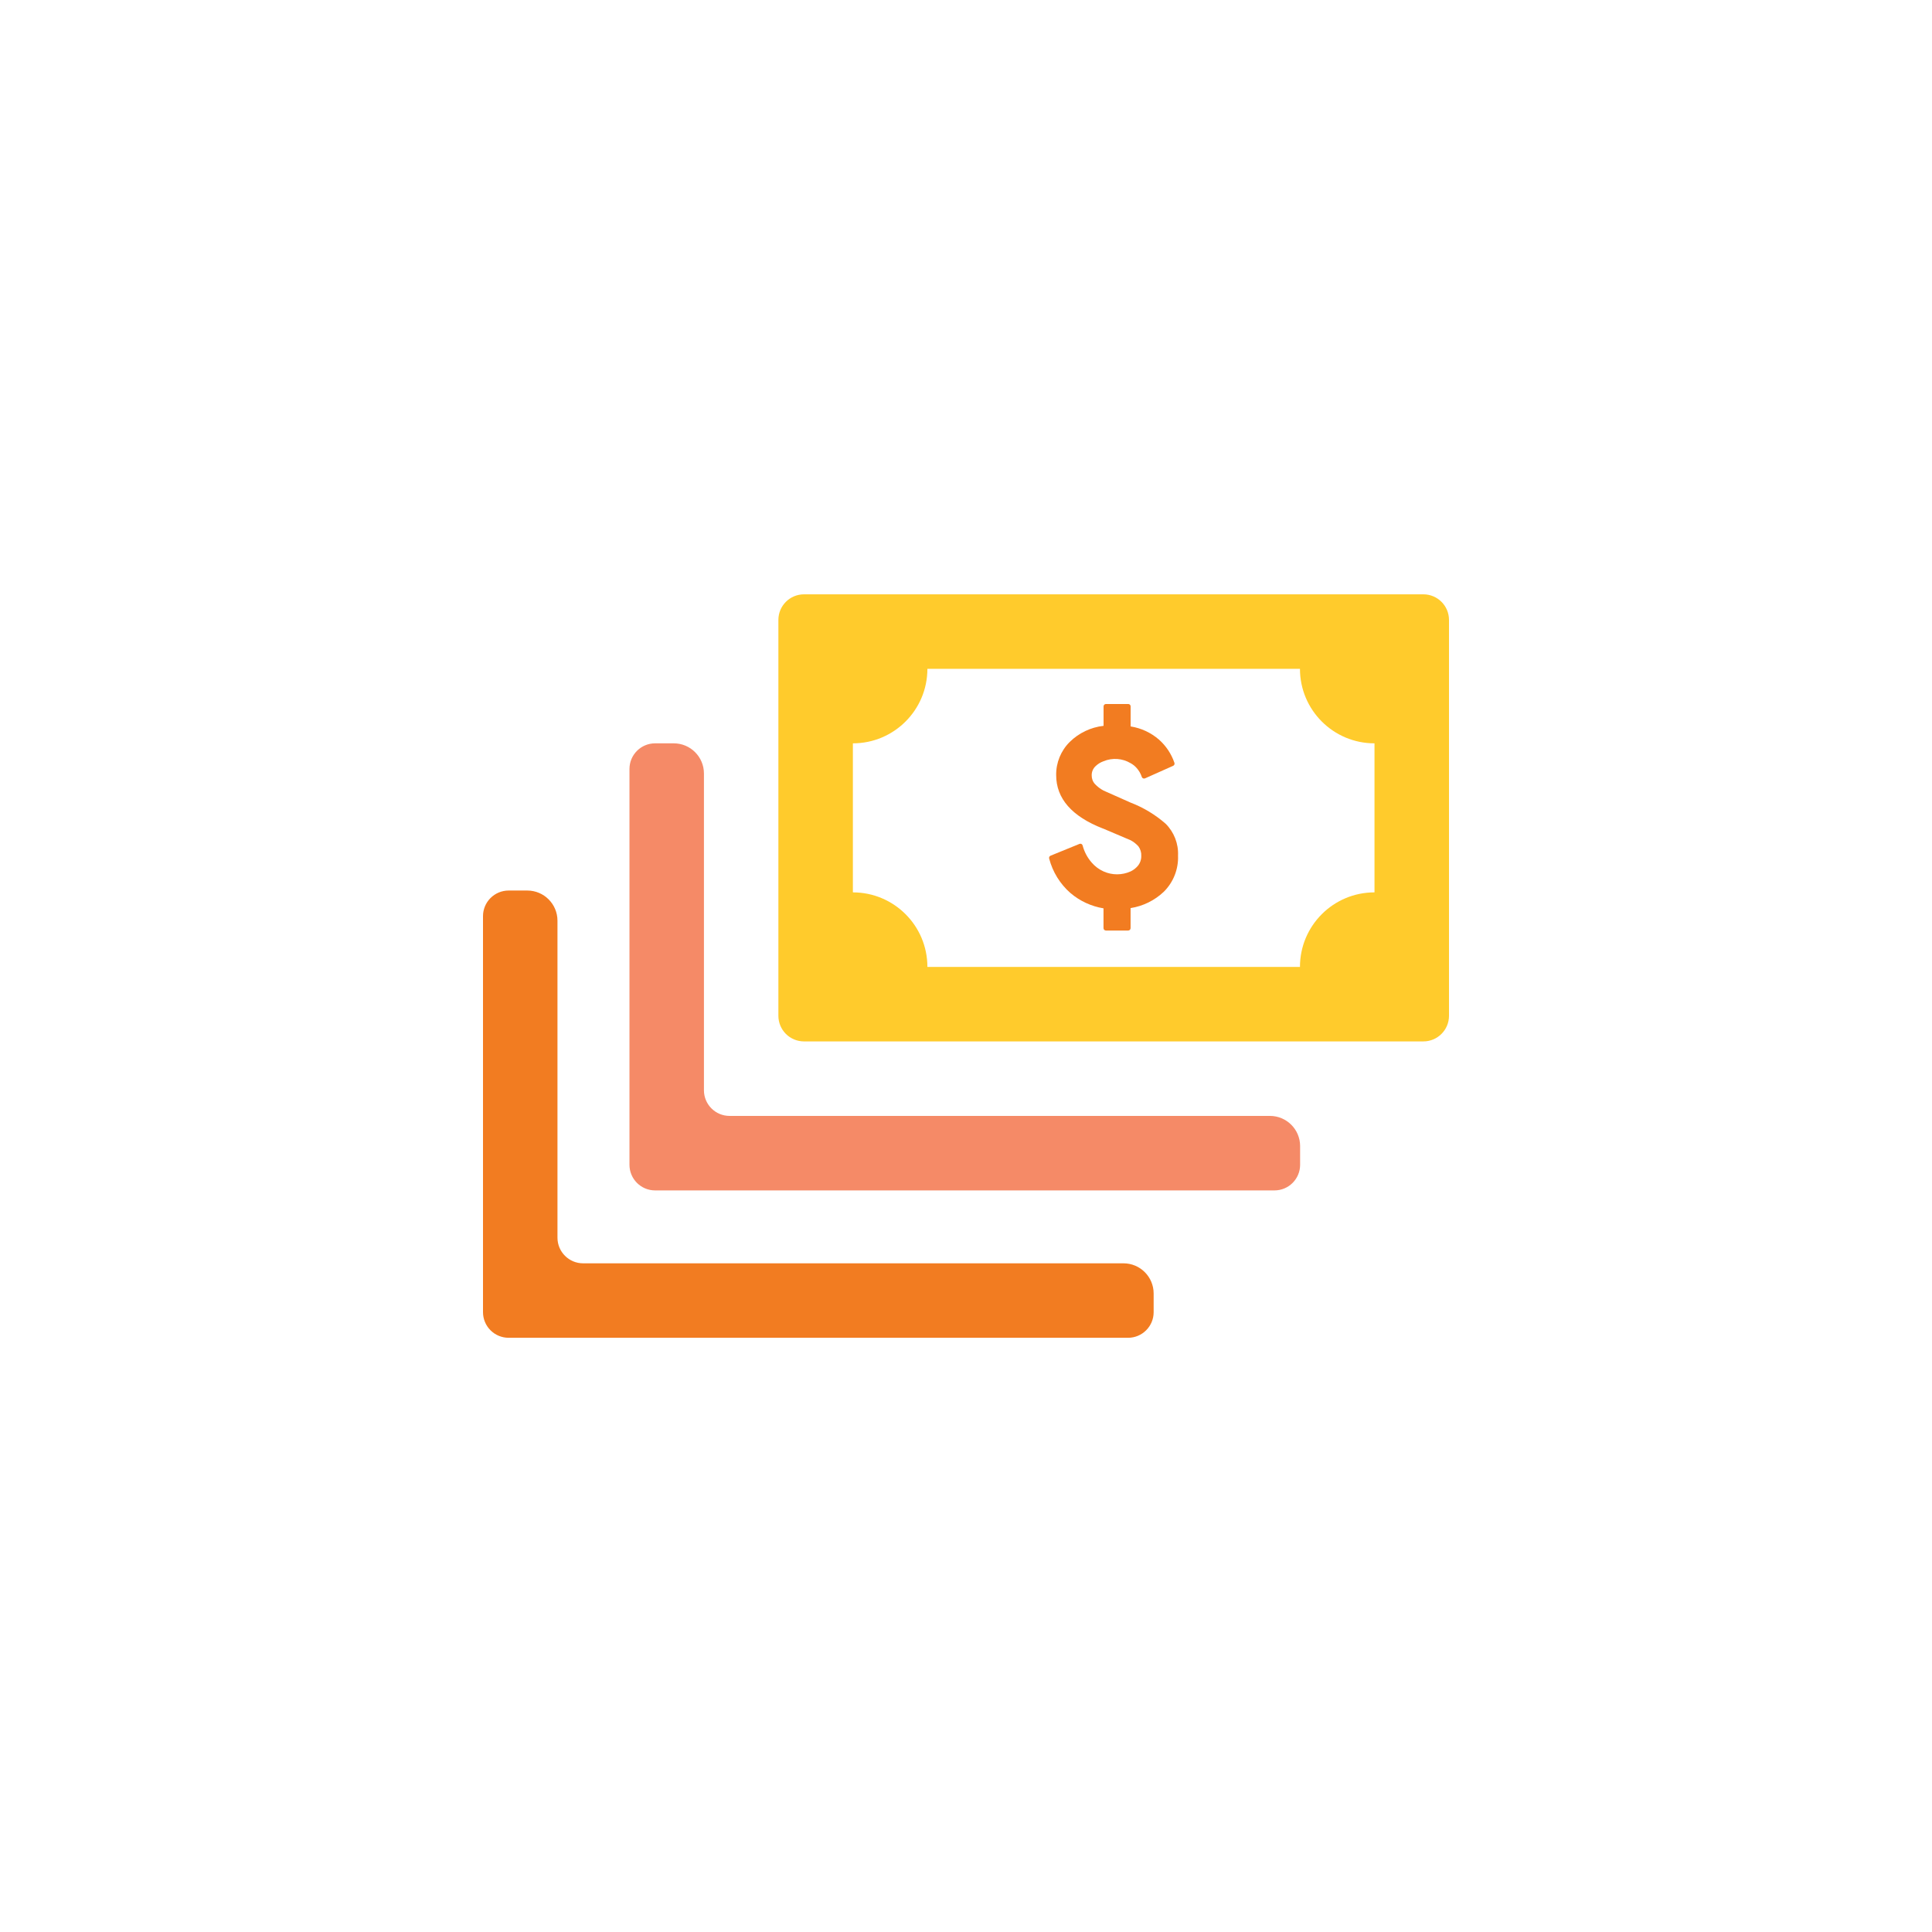
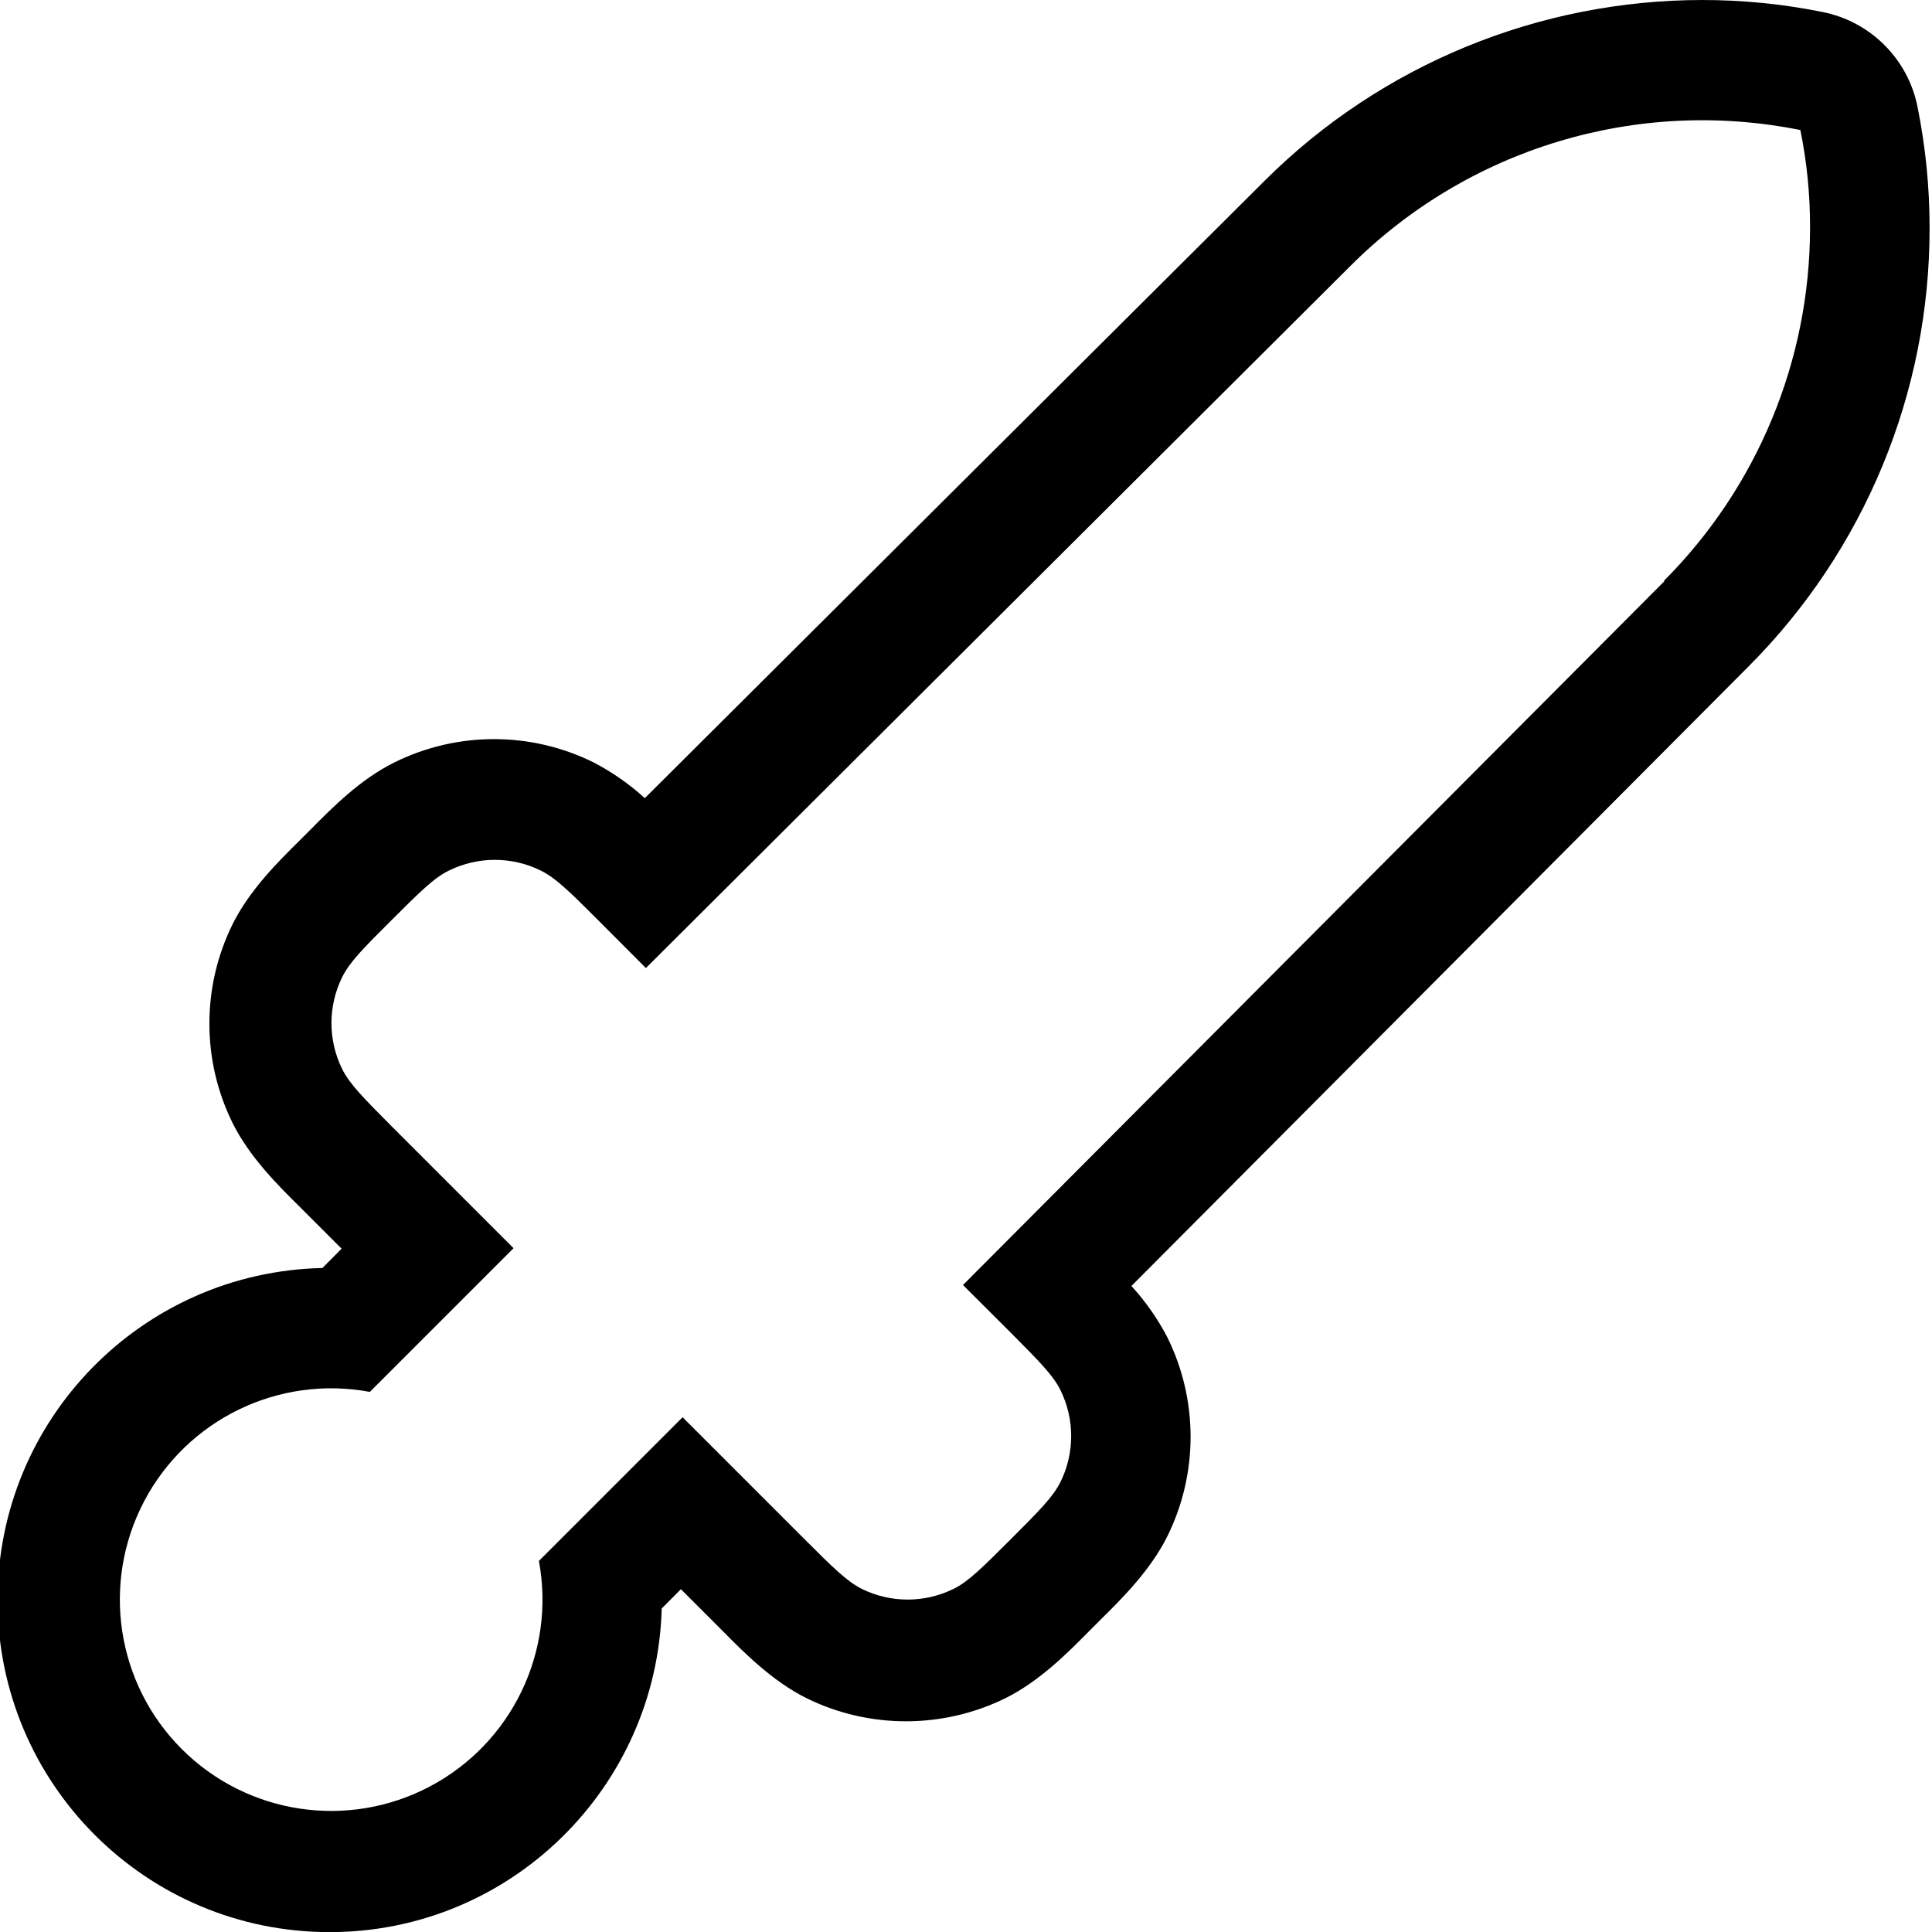
- <svg xmlns="http://www.w3.org/2000/svg" width="64" height="64" viewBox="0 0 64 64">
-   <g>
-     <path d="M21.7,24.624h.619a1,1,0,0,1,1,1V36.118a.849.849,0,0,0,.849.848h17.9a1,1,0,0,1,1,1v.619a.849.849,0,0,1-.848.849H21.7a.849.849,0,0,1-.848-.849V25.473A.849.849,0,0,1,21.7,24.624Z" fill="#f58a67" />
-     <path d="M16.849,29.5h.618a1,1,0,0,1,1,1V41a.849.849,0,0,0,.849.849h17.9a1,1,0,0,1,1,1v.619a.848.848,0,0,1-.848.848H16.849A.849.849,0,0,1,16,43.464V30.351A.849.849,0,0,1,16.849,29.5Z" fill="#f27c21" />
-     <path d="M26.633,19.688H47.151a.849.849,0,0,1,.849.848V33.649a.849.849,0,0,1-.849.849H26.633a.848.848,0,0,1-.848-.849V20.536A.848.848,0,0,1,26.633,19.688Zm4.088,2.468a2.468,2.468,0,0,1-2.468,2.468v4.937a2.468,2.468,0,0,1,2.468,2.469H43.063a2.468,2.468,0,0,1,2.469-2.469V24.624a2.468,2.468,0,0,1-2.469-2.468H30.721" fill="#ffcb2c" />
-     <path d="M37.457,28.865a.725.725,0,0,0,.231-.177.5.5,0,0,0,.118-.335.493.493,0,0,0-.095-.317.932.932,0,0,0-.254-.2l-.9-.383-.021-.007c-1.029-.4-1.549-.994-1.549-1.769a1.517,1.517,0,0,1,.45-1.1,1.9,1.9,0,0,1,1.12-.533V23.4a.079.079,0,0,1,.079-.079h.739a.079.079,0,0,1,.079.079v.664a1.876,1.876,0,0,1,.938.436,1.806,1.806,0,0,1,.512.769.079.079,0,0,1-.043.1l-.93.415a.082.082,0,0,1-.065,0,.079.079,0,0,1-.043-.048.832.832,0,0,0-.175-.3.717.717,0,0,0-.194-.154,1,1,0,0,0-.9-.064.728.728,0,0,0-.264.164.406.406,0,0,0-.126.3.417.417,0,0,0,.109.292,1.117,1.117,0,0,0,.281.214l.9.4a3.844,3.844,0,0,1,1.16.7,1.4,1.4,0,0,1,.41,1.053,1.6,1.6,0,0,1-.472,1.2,2.067,2.067,0,0,1-1.1.541v.664a.079.079,0,0,1-.079.079h-.739a.079.079,0,0,1-.079-.079V30.09a2.252,2.252,0,0,1-1.094-.506,2.279,2.279,0,0,1-.706-1.143.079.079,0,0,1,.046-.095l.956-.39a.078.078,0,0,1,.065,0,.079.079,0,0,1,.041.05,1.4,1.4,0,0,0,.3.567,1.122,1.122,0,0,0,.393.294A1.092,1.092,0,0,0,37.457,28.865Z" fill="#f27c21" />
-   </g>
+ <svg xmlns="http://www.w3.org/2000/svg" width="32" height="32" viewBox="0 0 16 16">
+   <path fill="currentColor" fill-rule="evenodd" d="M14.1 0c-1.35 0-2.66.531-3.63 1.5L5.34 6.61a2 2 0 0 0-.424-.296a1.86 1.86 0 0 0-1.65 0c-.281.139-.515.375-.687.549l-.051.051l-.051.051c-.174.172-.41.406-.55.687a1.86 1.86 0 0 0 0 1.65c.14.281.376.515.55.687l.051.051l.301.301l-.159.16a2.75 2.75 0 0 0-2.69 2.75c0 1.52 1.23 2.75 2.75 2.75c1.5 0 2.71-1.2 2.75-2.68l.159-.16l.301.301l.051.051c.172.174.406.41.687.55c.519.256 1.13.256 1.65 0c.281-.14.515-.376.687-.55l.05-.05l.052-.052c.174-.172.41-.406.55-.687a1.86 1.86 0 0 0 0-1.65a2 2 0 0 0-.297-.424l5.11-5.13a5.13 5.13 0 0 0 1.5-3.63v-.006q0-.503-.1-1A1 1 0 0 0 15.096.1a5 5 0 0 0-1.01-.1zm-.32 4.81a4.14 4.14 0 0 0 1.21-2.92v-.005a4 4 0 0 0-.08-.808a4.12 4.12 0 0 0-3.731 1.13l-5.83 5.81l-.397-.398c-.233-.233-.35-.349-.475-.41a.86.86 0 0 0-.758 0c-.126.061-.242.178-.475.41s-.35.35-.411.475a.86.86 0 0 0 0 .758c.062.126.179.242.41.475l1.01 1.01l-1.19 1.19a1.75 1.75 0 1 0 1.4 1.4l1.19-1.19l1.01 1.01c.233.233.35.349.475.412a.86.86 0 0 0 .758 0c.126-.062.242-.18.475-.412c.233-.233.35-.35.412-.475a.86.86 0 0 0 0-.758c-.062-.126-.179-.242-.41-.475l-.398-.397l5.81-5.83z" clip-rule="evenodd" />
</svg>
